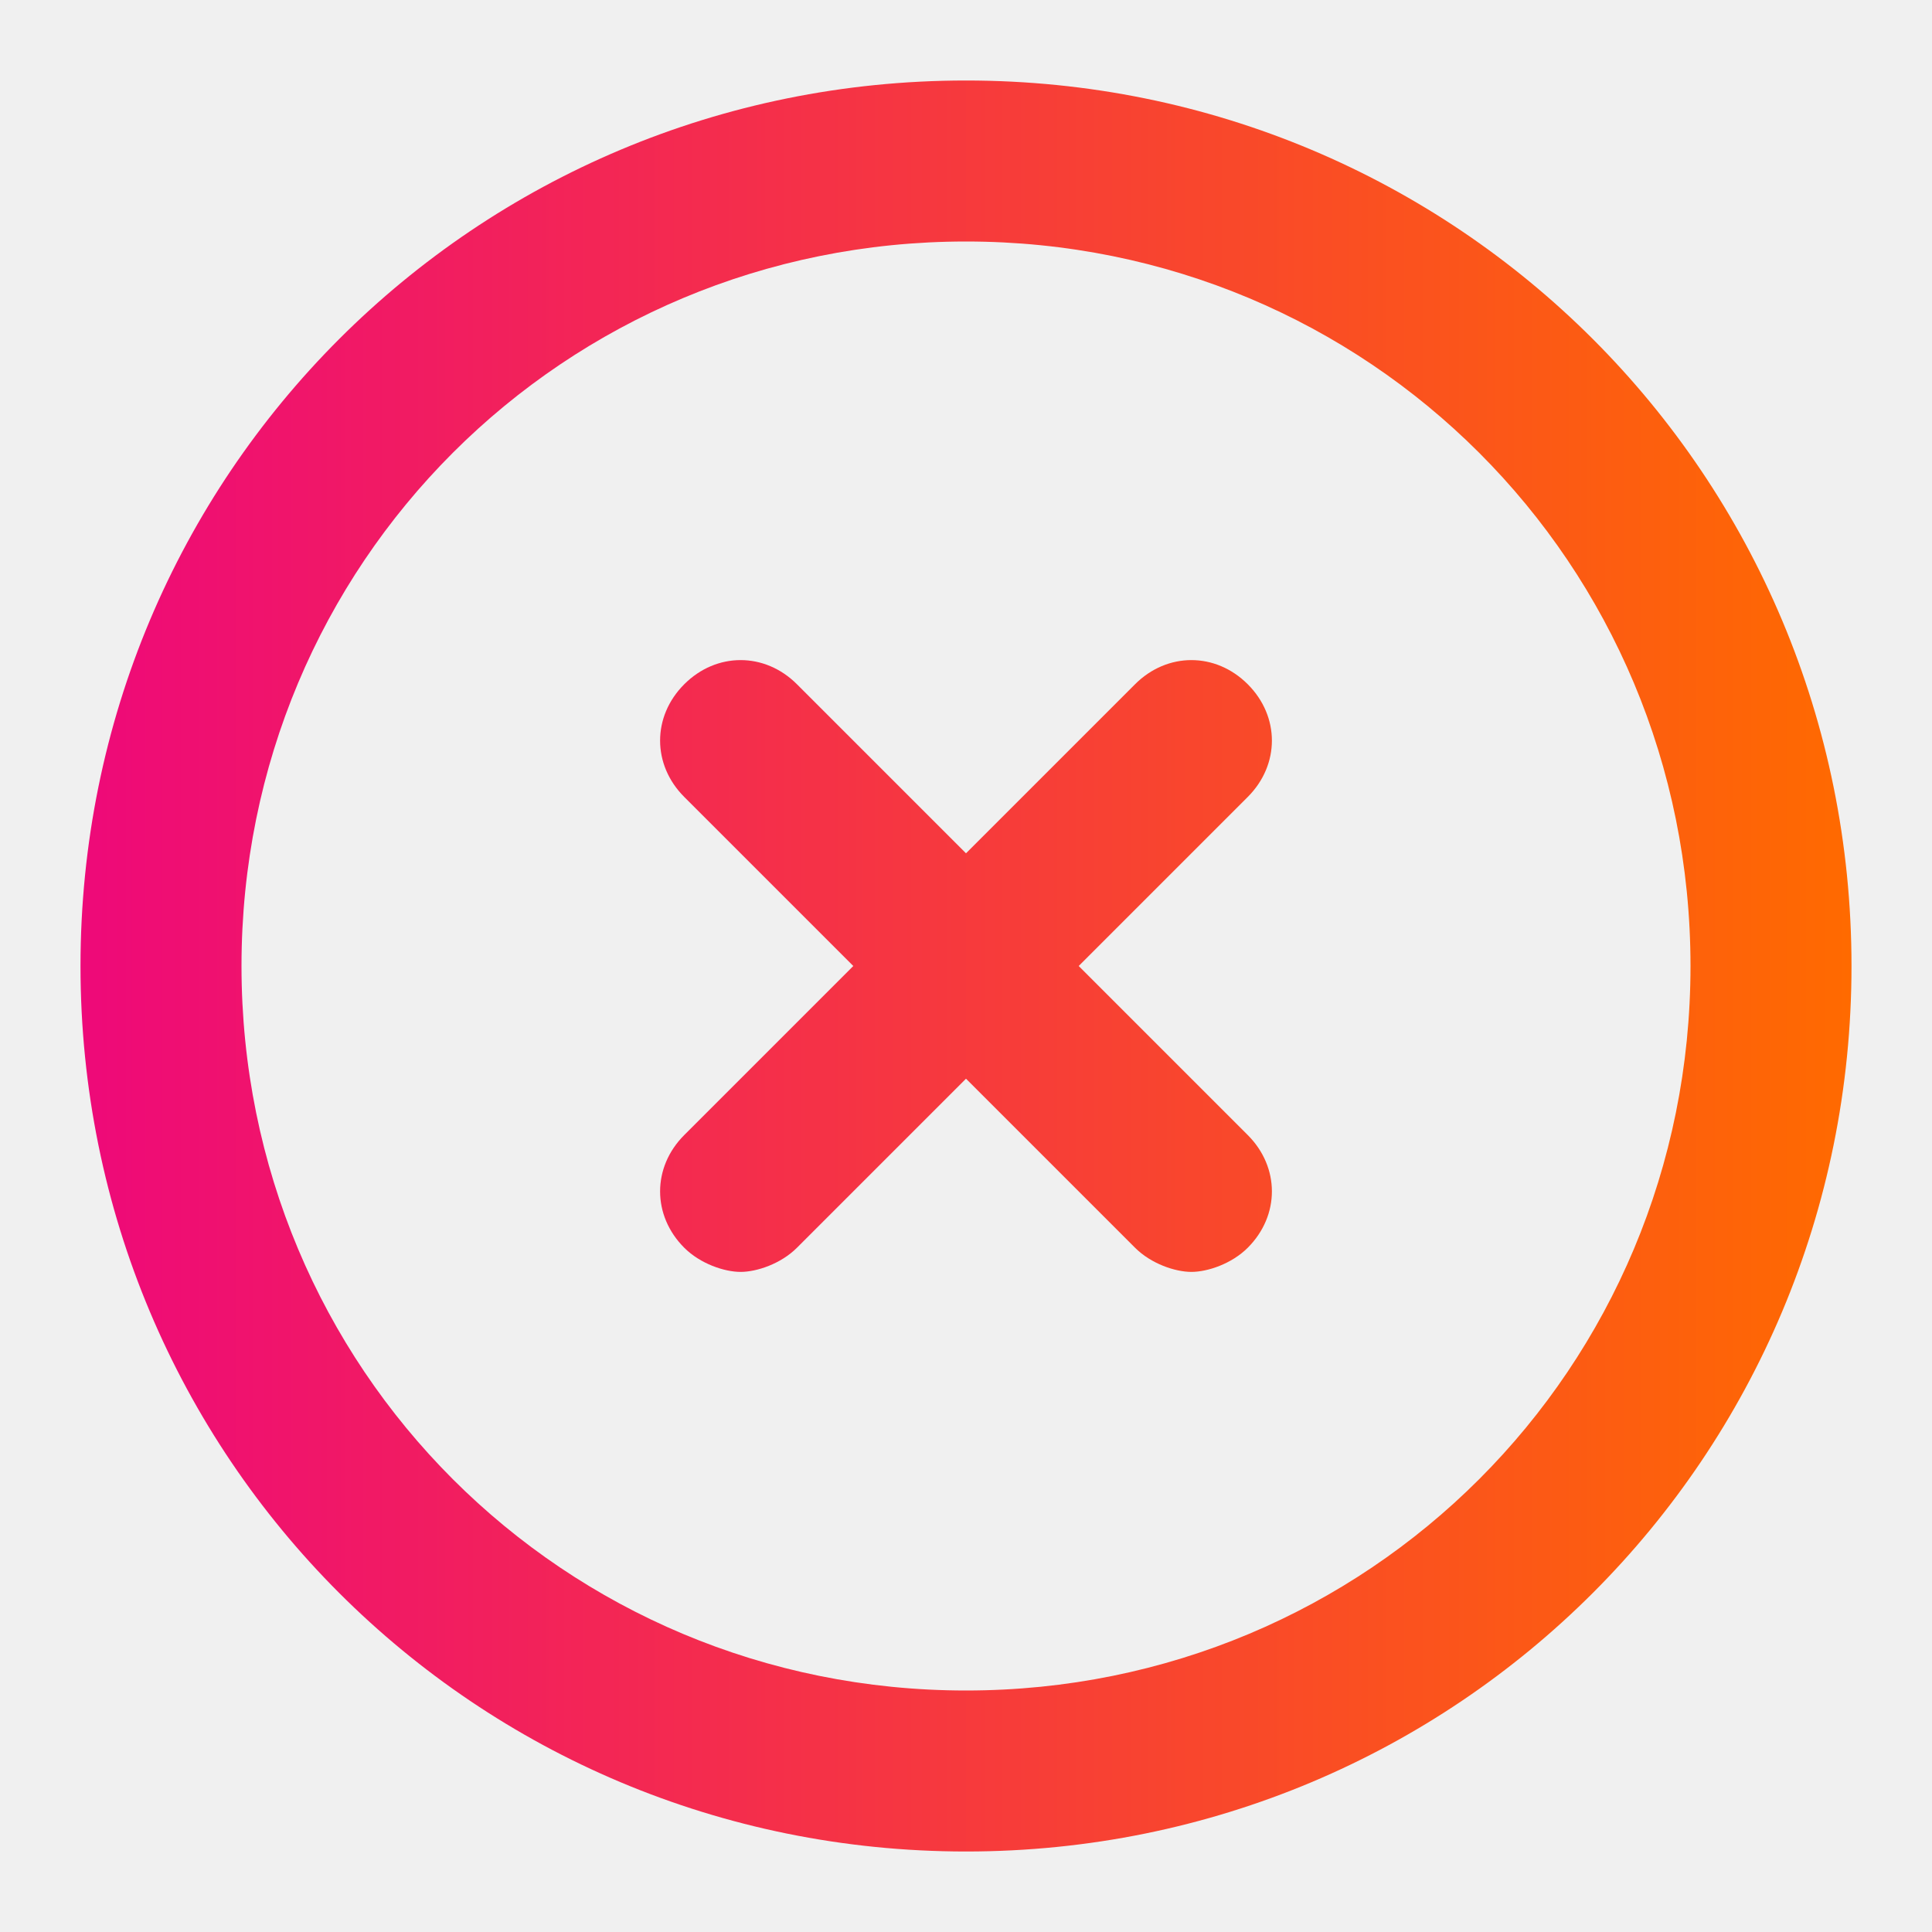
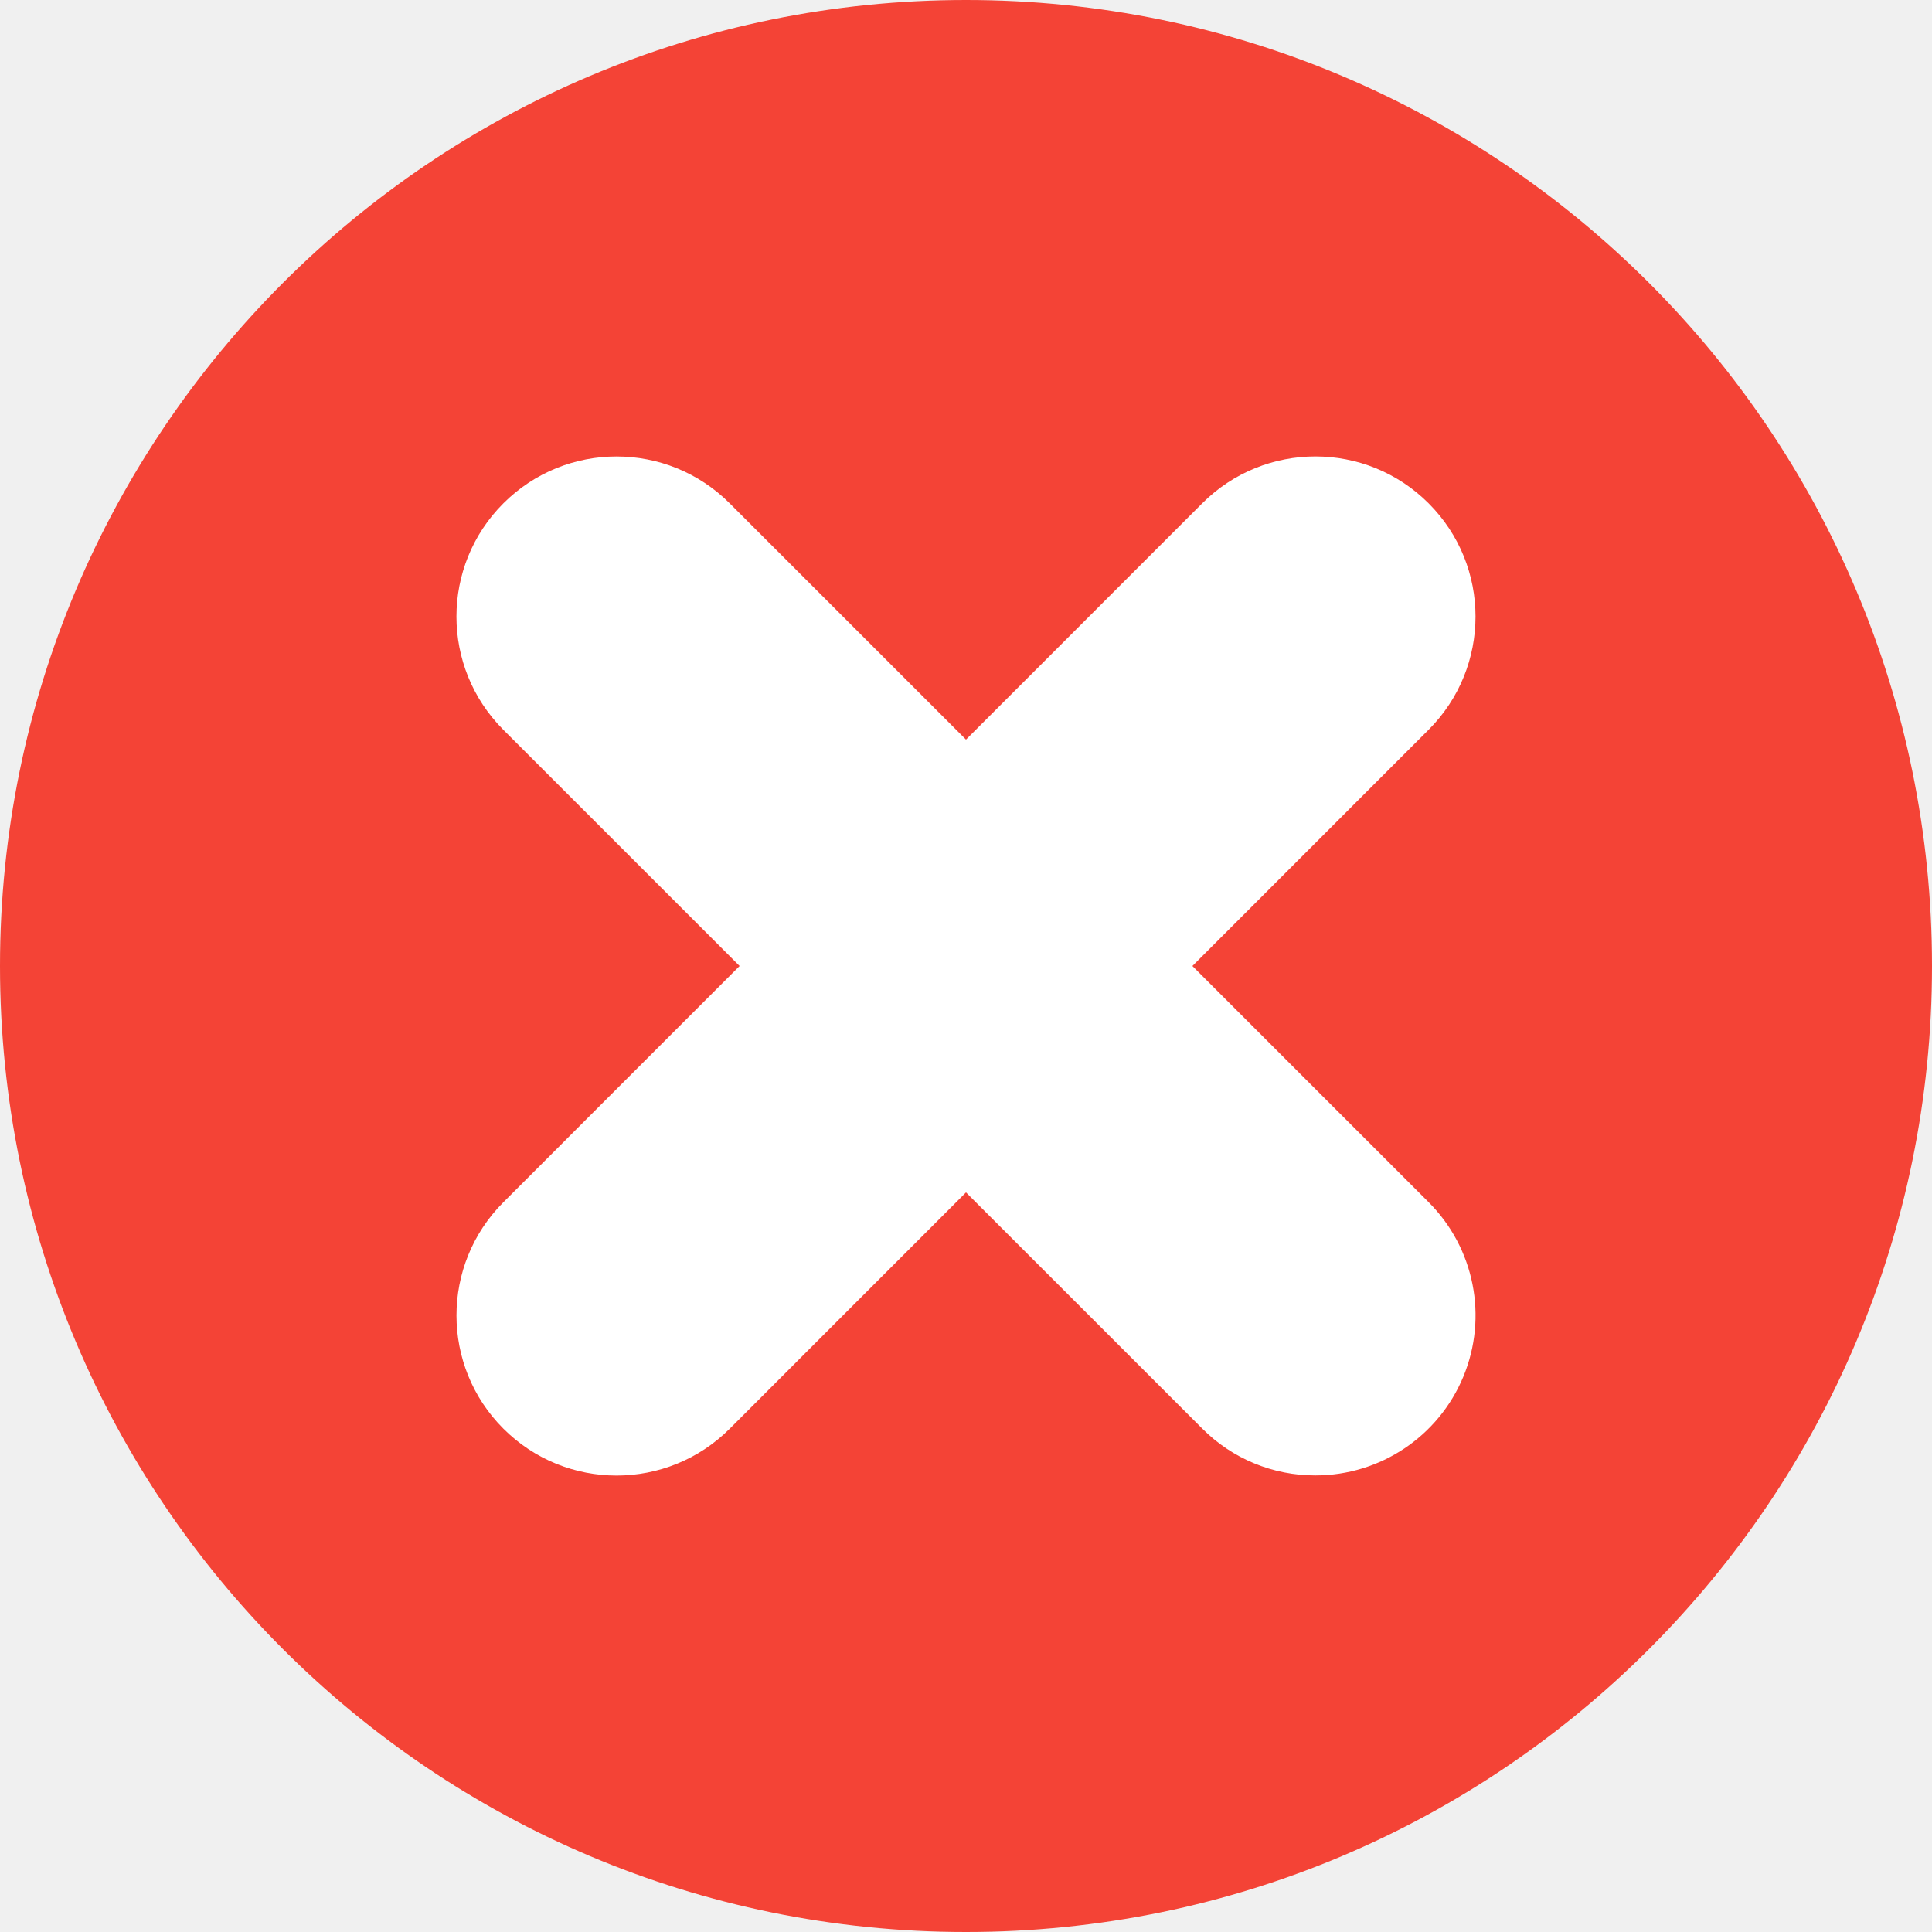
- <svg xmlns="http://www.w3.org/2000/svg" id="Layer_1" enable-background="new 0 0 24 24" height="512" viewBox="0 0 24 24" width="512">
-   <linearGradient id="SVGID_1_" gradientUnits="userSpaceOnUse" x1="1" x2="23" y1="12" y2="12">
-     <stop offset="0" stop-color="#ee0979" />
-     <stop offset="1" stop-color="#ff6a00" />
-   </linearGradient>
-   <path d="m15.5 8.5c-.4-.4-1-.4-1.4 0l-2.1 2.1-2.1-2.1c-.4-.4-1-.4-1.4 0s-.4 1 0 1.4l2.1 2.1-2.1 2.1c-.4.4-.4 1 0 1.4.2.2.5.3.7.3s.5-.1.7-.3l2.1-2.1 2.1 2.1c.2.2.5.3.7.3s.5-.1.7-.3c.4-.4.4-1 0-1.4l-2.1-2.1 2.1-2.1c.4-.4.4-1 0-1.4zm-3.5-7.5c-6.1 0-11 4.9-11 11s4.9 11 11 11 11-4.9 11-11-4.9-11-11-11zm0 20c-5 0-9-4-9-9s4-9 9-9 9 4 9 9-4 9-9 9z" fill="url(#SVGID_1_)" />
+ <svg xmlns="http://www.w3.org/2000/svg" height="512" viewBox="0 0 512 512" width="512">
+   <g id="Layer_2" data-name="Layer 2">
+     <g id="close">
+       <circle id="background" cx="256" cy="256" fill="#f44336" r="256" />
+       <path d="m348.6 391a42.13 42.13 0 0 1 -30-12.42l-62.6-62.58-62.6 62.61a42.41 42.41 0 1 1 -60-60l62.6-62.61-62.61-62.6a42.41 42.41 0 0 1 60-60l62.61 62.6 62.6-62.61a42.41 42.41 0 1 1 60 60l-62.6 62.61 62.61 62.6a42.41 42.41 0 0 1 -30 72.4z" fill="#fff" />
+     </g>
+   </g>
</svg>
